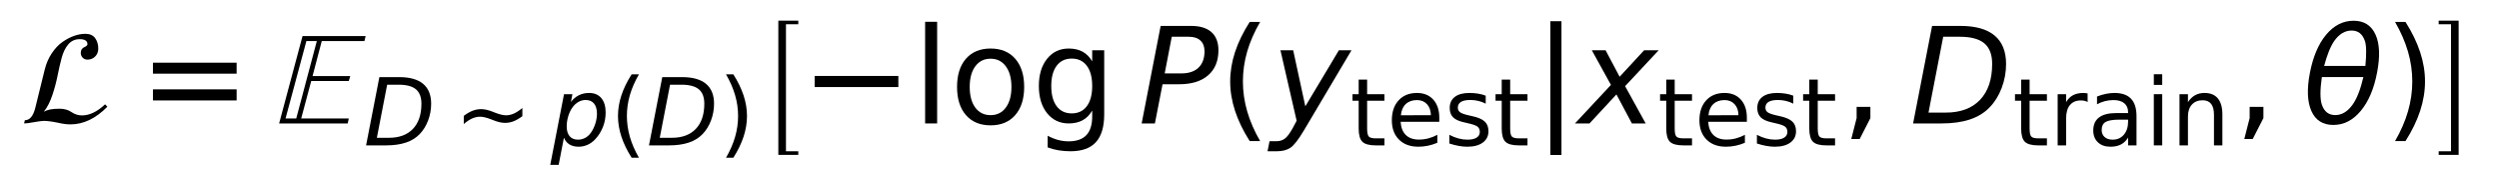
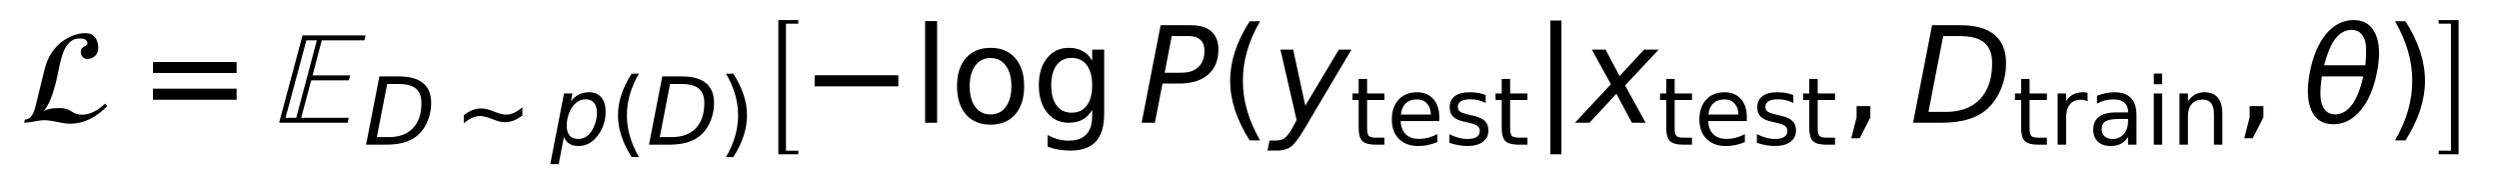
- <svg xmlns="http://www.w3.org/2000/svg" xmlns:xlink="http://www.w3.org/1999/xlink" width="448.56pt" height="33.36pt" viewBox="0 0 448.56 33.36" version="1.1">
+ <svg xmlns="http://www.w3.org/2000/svg" xmlns:xlink="http://www.w3.org/1999/xlink" width="448.56pt" height="33.12pt" viewBox="0 0 448.56 33.12" version="1.1">
  <defs>
    <style type="text/css">*{stroke-linejoin: round; stroke-linecap: butt}</style>
  </defs>
  <g id="figure_1">
    <g id="patch_1">
-       <path d="M 0 33.36  L 448.56 33.36  L 448.56 0  L 0 0  L 0 33.36  z " style="fill: none; opacity: 0" />
+       <path d="M 0 33.12  L 448.56 33.12  L 448.56 0  L 0 0  L 0 33.12  z " style="fill: none; opacity: 0" />
    </g>
    <g id="text_1">
-       <g transform="translate(3.6 22.32) scale(0.24 -0.24)">
+       <g transform="translate(3.6 22.08) scale(0.24 -0.24)">
        <defs>
          <path id="STIXNonUnicode-Italic-e238" d="M 4070 915  L 4179 800  Q 3347 -45 2413 -45  Q 2157 -45 1850 26  Q 1395 122 1146 122  Q 1005 122 672 61  Q 339 0 192 0  L 230 154  Q 582 154 730 749  L 1178 2566  Q 1286 3008 1516 3353  Q 1747 3699 2025 3894  Q 2304 4090 2585 4189  Q 2867 4288 3123 4288  Q 3443 4288 3593 4083  Q 3744 3878 3744 3584  Q 3744 3347 3593 3200  Q 3443 3053 3226 3053  Q 3085 3053 2995 3149  Q 2906 3245 2906 3379  Q 2906 3482 2957 3552  Q 3008 3622 3065 3644  Q 3123 3667 3174 3705  Q 3226 3744 3226 3789  Q 3226 4032 2854 4032  Q 2522 4032 2310 3785  Q 2099 3539 1990 3132  Q 1882 2726 1795 2284  Q 1709 1843 1549 1363  Q 1389 883 1158 589  L 1158 563  Q 1363 704 1888 704  Q 2227 704 2460 544  Q 2694 384 2963 384  Q 3507 384 4070 915  z " transform="scale(0.015625)" />
          <path id="DejaVuSans-3d" d="M 678 2906  L 4684 2906  L 4684 2381  L 678 2381  L 678 2906  z M 678 1631  L 4684 1631  L 4684 1100  L 678 1100  L 678 1631  z " transform="scale(0.015625)" />
          <path id="STIXNonUnicode-Italic-e156" d="M 4250 4179  L 4192 3942  L 2150 3942  L 1709 2266  L 3514 2266  L 3443 2029  L 1645 2029  L 1165 237  L 3443 237  L 3392 0  L 109 0  L 1229 4179  L 4250 4179  z M 1914 3942  L 1414 3942  L 416 237  L 928 237  L 1914 3942  z " transform="scale(0.015625)" />
          <path id="DejaVuSans-Oblique-44" d="M 1081 4666  L 2438 4666  Q 3519 4666 4070 4208  Q 4622 3750 4622 2847  Q 4622 2250 4412 1698  Q 4203 1147 3834 769  Q 3463 381 2891 190  Q 2319 0 1538 0  L 172 0  L 1081 4666  z M 1613 4147  L 909 519  L 1734 519  Q 2794 519 3375 1128  Q 3956 1738 3956 2847  Q 3956 3519 3581 3833  Q 3206 4147 2406 4147  L 1613 4147  z " transform="scale(0.015625)" />
          <path id="DejaVuSans-223c" d="M 4684 2556  L 4684 1997  Q 4356 1753 4076 1645  Q 3797 1538 3494 1538  Q 3150 1538 2694 1722  Q 2663 1734 2641 1744  Q 2622 1750 2575 1769  Q 2091 1959 1797 1959  Q 1522 1959 1253 1840  Q 984 1722 678 1459  L 678 2019  Q 1006 2263 1286 2370  Q 1566 2478 1869 2478  Q 2213 2478 2672 2294  Q 2706 2278 2722 2272  Q 2741 2266 2788 2247  Q 3272 2056 3566 2056  Q 3834 2056 4098 2173  Q 4363 2291 4684 2556  z " transform="scale(0.015625)" />
          <path id="DejaVuSans-Oblique-70" d="M 3175 2156  Q 3175 2616 2975 2859  Q 2775 3103 2400 3103  Q 2144 3103 1911 2972  Q 1678 2841 1497 2591  Q 1319 2344 1212 1994  Q 1106 1644 1106 1300  Q 1106 863 1306 627  Q 1506 391 1875 391  Q 2147 391 2380 519  Q 2613 647 2778 891  Q 2956 1147 3065 1494  Q 3175 1841 3175 2156  z M 1394 2969  Q 1625 3272 1939 3428  Q 2253 3584 2638 3584  Q 3175 3584 3472 3232  Q 3769 2881 3769 2247  Q 3769 1728 3584 1258  Q 3400 788 3053 416  Q 2822 169 2531 39  Q 2241 -91 1919 -91  Q 1547 -91 1294 64  Q 1041 219 916 525  L 556 -1331  L -19 -1331  L 922 3500  L 1497 3500  L 1394 2969  z " transform="scale(0.015625)" />
          <path id="DejaVuSans-28" d="M 1984 4856  Q 1566 4138 1362 3434  Q 1159 2731 1159 2009  Q 1159 1288 1364 580  Q 1569 -128 1984 -844  L 1484 -844  Q 1016 -109 783 600  Q 550 1309 550 2009  Q 550 2706 781 3412  Q 1013 4119 1484 4856  L 1984 4856  z " transform="scale(0.015625)" />
          <path id="DejaVuSans-29" d="M 513 4856  L 1013 4856  Q 1481 4119 1714 3412  Q 1947 2706 1947 2009  Q 1947 1309 1714 600  Q 1481 -109 1013 -844  L 513 -844  Q 928 -128 1133 580  Q 1338 1288 1338 2009  Q 1338 2731 1133 3434  Q 928 4138 513 4856  z " transform="scale(0.015625)" />
          <path id="STIXSizeOneSym-Regular-5b" d="M 2323 -1050  L 1152 -1050  L 1152 6822  L 2323 6822  L 2323 6611  L 1600 6611  L 1600 -838  L 2323 -838  L 2323 -1050  z " transform="scale(0.015625)" />
          <path id="DejaVuSans-2212" d="M 678 2272  L 4684 2272  L 4684 1741  L 678 1741  L 678 2272  z " transform="scale(0.015625)" />
          <path id="DejaVuSans-6c" d="M 603 4863  L 1178 4863  L 1178 0  L 603 0  L 603 4863  z " transform="scale(0.015625)" />
          <path id="DejaVuSans-6f" d="M 1959 3097  Q 1497 3097 1228 2736  Q 959 2375 959 1747  Q 959 1119 1226 758  Q 1494 397 1959 397  Q 2419 397 2687 759  Q 2956 1122 2956 1747  Q 2956 2369 2687 2733  Q 2419 3097 1959 3097  z M 1959 3584  Q 2709 3584 3137 3096  Q 3566 2609 3566 1747  Q 3566 888 3137 398  Q 2709 -91 1959 -91  Q 1206 -91 779 398  Q 353 888 353 1747  Q 353 2609 779 3096  Q 1206 3584 1959 3584  z " transform="scale(0.015625)" />
          <path id="DejaVuSans-67" d="M 2906 1791  Q 2906 2416 2648 2759  Q 2391 3103 1925 3103  Q 1463 3103 1205 2759  Q 947 2416 947 1791  Q 947 1169 1205 825  Q 1463 481 1925 481  Q 2391 481 2648 825  Q 2906 1169 2906 1791  z M 3481 434  Q 3481 -459 3084 -895  Q 2688 -1331 1869 -1331  Q 1566 -1331 1297 -1286  Q 1028 -1241 775 -1147  L 775 -588  Q 1028 -725 1275 -790  Q 1522 -856 1778 -856  Q 2344 -856 2625 -561  Q 2906 -266 2906 331  L 2906 616  Q 2728 306 2450 153  Q 2172 0 1784 0  Q 1141 0 747 490  Q 353 981 353 1791  Q 353 2603 747 3093  Q 1141 3584 1784 3584  Q 2172 3584 2450 3431  Q 2728 3278 2906 2969  L 2906 3500  L 3481 3500  L 3481 434  z " transform="scale(0.015625)" />
          <path id="DejaVuSans-Oblique-50" d="M 1081 4666  L 2541 4666  Q 3178 4666 3512 4369  Q 3847 4072 3847 3500  Q 3847 2731 3353 2303  Q 2859 1875 1966 1875  L 1172 1875  L 806 0  L 172 0  L 1081 4666  z M 1613 4147  L 1275 2394  L 2069 2394  Q 2606 2394 2893 2669  Q 3181 2944 3181 3456  Q 3181 3784 2986 3965  Q 2791 4147 2438 4147  L 1613 4147  z " transform="scale(0.015625)" />
          <path id="DejaVuSans-Oblique-79" d="M 1588 -325  Q 1188 -997 936 -1164  Q 684 -1331 294 -1331  L -159 -1331  L -63 -850  L 269 -850  Q 509 -850 678 -719  Q 847 -588 1056 -206  L 1234 128  L 459 3500  L 1069 3500  L 1650 819  L 3256 3500  L 3859 3500  L 1588 -325  z " transform="scale(0.015625)" />
          <path id="DejaVuSans-74" d="M 1172 4494  L 1172 3500  L 2356 3500  L 2356 3053  L 1172 3053  L 1172 1153  Q 1172 725 1289 603  Q 1406 481 1766 481  L 2356 481  L 2356 0  L 1766 0  Q 1100 0 847 248  Q 594 497 594 1153  L 594 3053  L 172 3053  L 172 3500  L 594 3500  L 594 4494  L 1172 4494  z " transform="scale(0.015625)" />
          <path id="DejaVuSans-65" d="M 3597 1894  L 3597 1613  L 953 1613  Q 991 1019 1311 708  Q 1631 397 2203 397  Q 2534 397 2845 478  Q 3156 559 3463 722  L 3463 178  Q 3153 47 2828 -22  Q 2503 -91 2169 -91  Q 1331 -91 842 396  Q 353 884 353 1716  Q 353 2575 817 3079  Q 1281 3584 2069 3584  Q 2775 3584 3186 3129  Q 3597 2675 3597 1894  z M 3022 2063  Q 3016 2534 2758 2815  Q 2500 3097 2075 3097  Q 1594 3097 1305 2825  Q 1016 2553 972 2059  L 3022 2063  z " transform="scale(0.015625)" />
          <path id="DejaVuSans-73" d="M 2834 3397  L 2834 2853  Q 2591 2978 2328 3040  Q 2066 3103 1784 3103  Q 1356 3103 1142 2972  Q 928 2841 928 2578  Q 928 2378 1081 2264  Q 1234 2150 1697 2047  L 1894 2003  Q 2506 1872 2764 1633  Q 3022 1394 3022 966  Q 3022 478 2636 193  Q 2250 -91 1575 -91  Q 1294 -91 989 -36  Q 684 19 347 128  L 347 722  Q 666 556 975 473  Q 1284 391 1588 391  Q 1994 391 2212 530  Q 2431 669 2431 922  Q 2431 1156 2273 1281  Q 2116 1406 1581 1522  L 1381 1569  Q 847 1681 609 1914  Q 372 2147 372 2553  Q 372 3047 722 3315  Q 1072 3584 1716 3584  Q 2034 3584 2315 3537  Q 2597 3491 2834 3397  z " transform="scale(0.015625)" />
          <path id="DejaVuSans-7c" d="M 1344 4891  L 1344 -1509  L 813 -1509  L 813 4891  L 1344 4891  z " transform="scale(0.015625)" />
          <path id="DejaVuSans-Oblique-78" d="M 3841 3500  L 2234 1784  L 3219 0  L 2559 0  L 1819 1388  L 531 0  L -166 0  L 1556 1844  L 641 3500  L 1300 3500  L 1972 2234  L 3144 3500  L 3841 3500  z " transform="scale(0.015625)" />
          <path id="DejaVuSans-2c" d="M 750 794  L 1409 794  L 1409 256  L 897 -744  L 494 -744  L 750 256  L 750 794  z " transform="scale(0.015625)" />
          <path id="DejaVuSans-72" d="M 2631 2963  Q 2534 3019 2420 3045  Q 2306 3072 2169 3072  Q 1681 3072 1420 2755  Q 1159 2438 1159 1844  L 1159 0  L 581 0  L 581 3500  L 1159 3500  L 1159 2956  Q 1341 3275 1631 3429  Q 1922 3584 2338 3584  Q 2397 3584 2469 3576  Q 2541 3569 2628 3553  L 2631 2963  z " transform="scale(0.015625)" />
          <path id="DejaVuSans-61" d="M 2194 1759  Q 1497 1759 1228 1600  Q 959 1441 959 1056  Q 959 750 1161 570  Q 1363 391 1709 391  Q 2188 391 2477 730  Q 2766 1069 2766 1631  L 2766 1759  L 2194 1759  z M 3341 1997  L 3341 0  L 2766 0  L 2766 531  Q 2569 213 2275 61  Q 1981 -91 1556 -91  Q 1019 -91 701 211  Q 384 513 384 1019  Q 384 1609 779 1909  Q 1175 2209 1959 2209  L 2766 2209  L 2766 2266  Q 2766 2663 2505 2880  Q 2244 3097 1772 3097  Q 1472 3097 1187 3025  Q 903 2953 641 2809  L 641 3341  Q 956 3463 1253 3523  Q 1550 3584 1831 3584  Q 2591 3584 2966 3190  Q 3341 2797 3341 1997  z " transform="scale(0.015625)" />
          <path id="DejaVuSans-69" d="M 603 3500  L 1178 3500  L 1178 0  L 603 0  L 603 3500  z M 603 4863  L 1178 4863  L 1178 4134  L 603 4134  L 603 4863  z " transform="scale(0.015625)" />
          <path id="DejaVuSans-6e" d="M 3513 2113  L 3513 0  L 2938 0  L 2938 2094  Q 2938 2591 2744 2837  Q 2550 3084 2163 3084  Q 1697 3084 1428 2787  Q 1159 2491 1159 1978  L 1159 0  L 581 0  L 581 3500  L 1159 3500  L 1159 2956  Q 1366 3272 1645 3428  Q 1925 3584 2291 3584  Q 2894 3584 3203 3211  Q 3513 2838 3513 2113  z " transform="scale(0.015625)" />
          <path id="DejaVuSans-Oblique-3b8" d="M 2913 2219  L 925 2219  Q 791 1284 928 888  Q 1100 400 1566 400  Q 2034 400 2391 891  Q 2703 1322 2913 2219  z M 3009 2750  Q 3094 3638 2984 3950  Q 2813 4444 2353 4444  Q 1875 4444 1525 3956  Q 1250 3563 1034 2750  L 3009 2750  z M 2444 4913  Q 3194 4913 3494 4250  Q 3794 3591 3566 2422  Q 3341 1256 2781 594  Q 2225 -72 1475 -72  Q 722 -72 425 594  Q 128 1256 353 2422  Q 581 3591 1134 4250  Q 1691 4913 2444 4913  z " transform="scale(0.015625)" />
          <path id="STIXSizeOneSym-Regular-5d" d="M 1299 -1050  L 128 -1050  L 128 -838  L 851 -838  L 851 6611  L 128 6611  L 128 6822  L 1299 6822  L 1299 -1050  z " transform="scale(0.015625)" />
        </defs>
-         <use xlink:href="#STIXNonUnicode-Italic-e238" transform="translate(0 0.71875)" />
-         <use xlink:href="#DejaVuSans-3d" transform="translate(88.78241 0.71875)" />
-         <use xlink:href="#STIXNonUnicode-Italic-e156" transform="translate(192.0539 0.71875)" />
-         <use xlink:href="#DejaVuSans-Oblique-44" transform="translate(256.9109 -15.6875) scale(0.7)" />
-         <use xlink:href="#DejaVuSans-223c" transform="translate(324.45 -15.6875) scale(0.7)" />
-         <use xlink:href="#DejaVuSans-Oblique-70" transform="translate(396.74 -15.6875) scale(0.7)" />
-         <use xlink:href="#DejaVuSans-28" transform="translate(441.1736 -15.6875) scale(0.7)" />
-         <use xlink:href="#DejaVuSans-Oblique-44" transform="translate(468.4832 -15.6875) scale(0.7)" />
-         <use xlink:href="#DejaVuSans-29" transform="translate(522.3846 -15.6875) scale(0.7)" />
-         <use xlink:href="#STIXSizeOneSym-Regular-5b" transform="translate(552.4285 -9.40625) scale(0.815803)" />
-         <use xlink:href="#DejaVuSans-2212" transform="translate(583.6909 0.71875)" />
-         <use xlink:href="#DejaVuSans-6c" transform="translate(667.4799 0.71875)" />
-         <use xlink:href="#DejaVuSans-6f" transform="translate(695.2631 0.71875)" />
-         <use xlink:href="#DejaVuSans-67" transform="translate(756.4448 0.71875)" />
-         <use xlink:href="#DejaVuSans-Oblique-50" transform="translate(836.157 0.71875)" />
-         <use xlink:href="#DejaVuSans-28" transform="translate(896.4598 0.71875)" />
-         <use xlink:href="#DejaVuSans-Oblique-79" transform="translate(935.4734 0.71875)" />
-         <use xlink:href="#DejaVuSans-74" transform="translate(994.6531 -15.6875) scale(0.7)" />
-         <use xlink:href="#DejaVuSans-65" transform="translate(1022.099 -15.6875) scale(0.7)" />
-         <use xlink:href="#DejaVuSans-73" transform="translate(1065.166 -15.6875) scale(0.7)" />
-         <use xlink:href="#DejaVuSans-74" transform="translate(1101.636 -15.6875) scale(0.7)" />
-         <use xlink:href="#DejaVuSans-7c" transform="translate(1131.816 0.71875)" />
-         <use xlink:href="#DejaVuSans-Oblique-78" transform="translate(1165.508 0.71875)" />
-         <use xlink:href="#DejaVuSans-74" transform="translate(1224.687 -15.6875) scale(0.7)" />
-         <use xlink:href="#DejaVuSans-65" transform="translate(1252.134 -15.6875) scale(0.7)" />
-         <use xlink:href="#DejaVuSans-73" transform="translate(1295.2 -15.6875) scale(0.7)" />
-         <use xlink:href="#DejaVuSans-74" transform="translate(1331.67 -15.6875) scale(0.7)" />
-         <use xlink:href="#DejaVuSans-2c" transform="translate(1361.85 0.71875)" />
-         <use xlink:href="#DejaVuSans-Oblique-44" transform="translate(1413.12 0.71875)" />
-         <use xlink:href="#DejaVuSans-74" transform="translate(1490.122 -15.6875) scale(0.7)" />
-         <use xlink:href="#DejaVuSans-72" transform="translate(1517.568 -15.6875) scale(0.7)" />
-         <use xlink:href="#DejaVuSans-61" transform="translate(1546.347 -15.6875) scale(0.7)" />
-         <use xlink:href="#DejaVuSans-69" transform="translate(1589.243 -15.6875) scale(0.7)" />
-         <use xlink:href="#DejaVuSans-6e" transform="translate(1608.691 -15.6875) scale(0.7)" />
-         <use xlink:href="#DejaVuSans-2c" transform="translate(1655.791 0.71875)" />
-         <use xlink:href="#DejaVuSans-Oblique-3b8" transform="translate(1707.06 0.71875)" />
-         <use xlink:href="#DejaVuSans-29" transform="translate(1768.242 0.71875)" />
-         <use xlink:href="#STIXSizeOneSym-Regular-5d" transform="translate(1807.256 -9.40625) scale(0.815803)" />
+         <use xlink:href="#STIXNonUnicode-Italic-e238" transform="translate(0 0.234375)" />
+         <use xlink:href="#DejaVuSans-3d" transform="translate(88.78241 0.234375)" />
+         <use xlink:href="#STIXNonUnicode-Italic-e156" transform="translate(192.0539 0.234375)" />
+         <use xlink:href="#DejaVuSans-Oblique-44" transform="translate(256.9109 -16.17188) scale(0.7)" />
+         <use xlink:href="#DejaVuSans-223c" transform="translate(324.45 -16.17188) scale(0.7)" />
+         <use xlink:href="#DejaVuSans-Oblique-70" transform="translate(396.74 -16.17188) scale(0.7)" />
+         <use xlink:href="#DejaVuSans-28" transform="translate(441.1736 -16.17188) scale(0.7)" />
+         <use xlink:href="#DejaVuSans-Oblique-44" transform="translate(468.4832 -16.17188) scale(0.7)" />
+         <use xlink:href="#DejaVuSans-29" transform="translate(522.3846 -16.17188) scale(0.7)" />
+         <use xlink:href="#STIXSizeOneSym-Regular-5b" transform="translate(552.4285 -9.96875) scale(0.815803)" />
+         <use xlink:href="#DejaVuSans-2212" transform="translate(583.6729 0.234375)" />
+         <use xlink:href="#DejaVuSans-6c" transform="translate(667.462 0.234375)" />
+         <use xlink:href="#DejaVuSans-6f" transform="translate(695.2452 0.234375)" />
+         <use xlink:href="#DejaVuSans-67" transform="translate(756.4268 0.234375)" />
+         <use xlink:href="#DejaVuSans-Oblique-50" transform="translate(836.1391 0.234375)" />
+         <use xlink:href="#DejaVuSans-28" transform="translate(896.4418 0.234375)" />
+         <use xlink:href="#DejaVuSans-Oblique-79" transform="translate(935.4555 0.234375)" />
+         <use xlink:href="#DejaVuSans-74" transform="translate(994.6352 -16.17188) scale(0.7)" />
+         <use xlink:href="#DejaVuSans-65" transform="translate(1022.081 -16.17188) scale(0.7)" />
+         <use xlink:href="#DejaVuSans-73" transform="translate(1065.148 -16.17188) scale(0.7)" />
+         <use xlink:href="#DejaVuSans-74" transform="translate(1101.618 -16.17188) scale(0.7)" />
+         <use xlink:href="#DejaVuSans-7c" transform="translate(1131.798 0.234375)" />
+         <use xlink:href="#DejaVuSans-Oblique-78" transform="translate(1165.49 0.234375)" />
+         <use xlink:href="#DejaVuSans-74" transform="translate(1224.669 -16.17188) scale(0.7)" />
+         <use xlink:href="#DejaVuSans-65" transform="translate(1252.116 -16.17188) scale(0.7)" />
+         <use xlink:href="#DejaVuSans-73" transform="translate(1295.182 -16.17188) scale(0.7)" />
+         <use xlink:href="#DejaVuSans-74" transform="translate(1331.652 -16.17188) scale(0.7)" />
+         <use xlink:href="#DejaVuSans-2c" transform="translate(1361.832 0.234375)" />
+         <use xlink:href="#DejaVuSans-Oblique-44" transform="translate(1413.102 0.234375)" />
+         <use xlink:href="#DejaVuSans-74" transform="translate(1490.104 -16.17188) scale(0.7)" />
+         <use xlink:href="#DejaVuSans-72" transform="translate(1517.55 -16.17188) scale(0.7)" />
+         <use xlink:href="#DejaVuSans-61" transform="translate(1546.329 -16.17188) scale(0.7)" />
+         <use xlink:href="#DejaVuSans-69" transform="translate(1589.225 -16.17188) scale(0.7)" />
+         <use xlink:href="#DejaVuSans-6e" transform="translate(1608.673 -16.17188) scale(0.7)" />
+         <use xlink:href="#DejaVuSans-2c" transform="translate(1655.773 0.234375)" />
+         <use xlink:href="#DejaVuSans-Oblique-3b8" transform="translate(1707.042 0.234375)" />
+         <use xlink:href="#DejaVuSans-29" transform="translate(1768.224 0.234375)" />
+         <use xlink:href="#STIXSizeOneSym-Regular-5d" transform="translate(1807.238 -9.96875) scale(0.815803)" />
      </g>
    </g>
  </g>
</svg>
